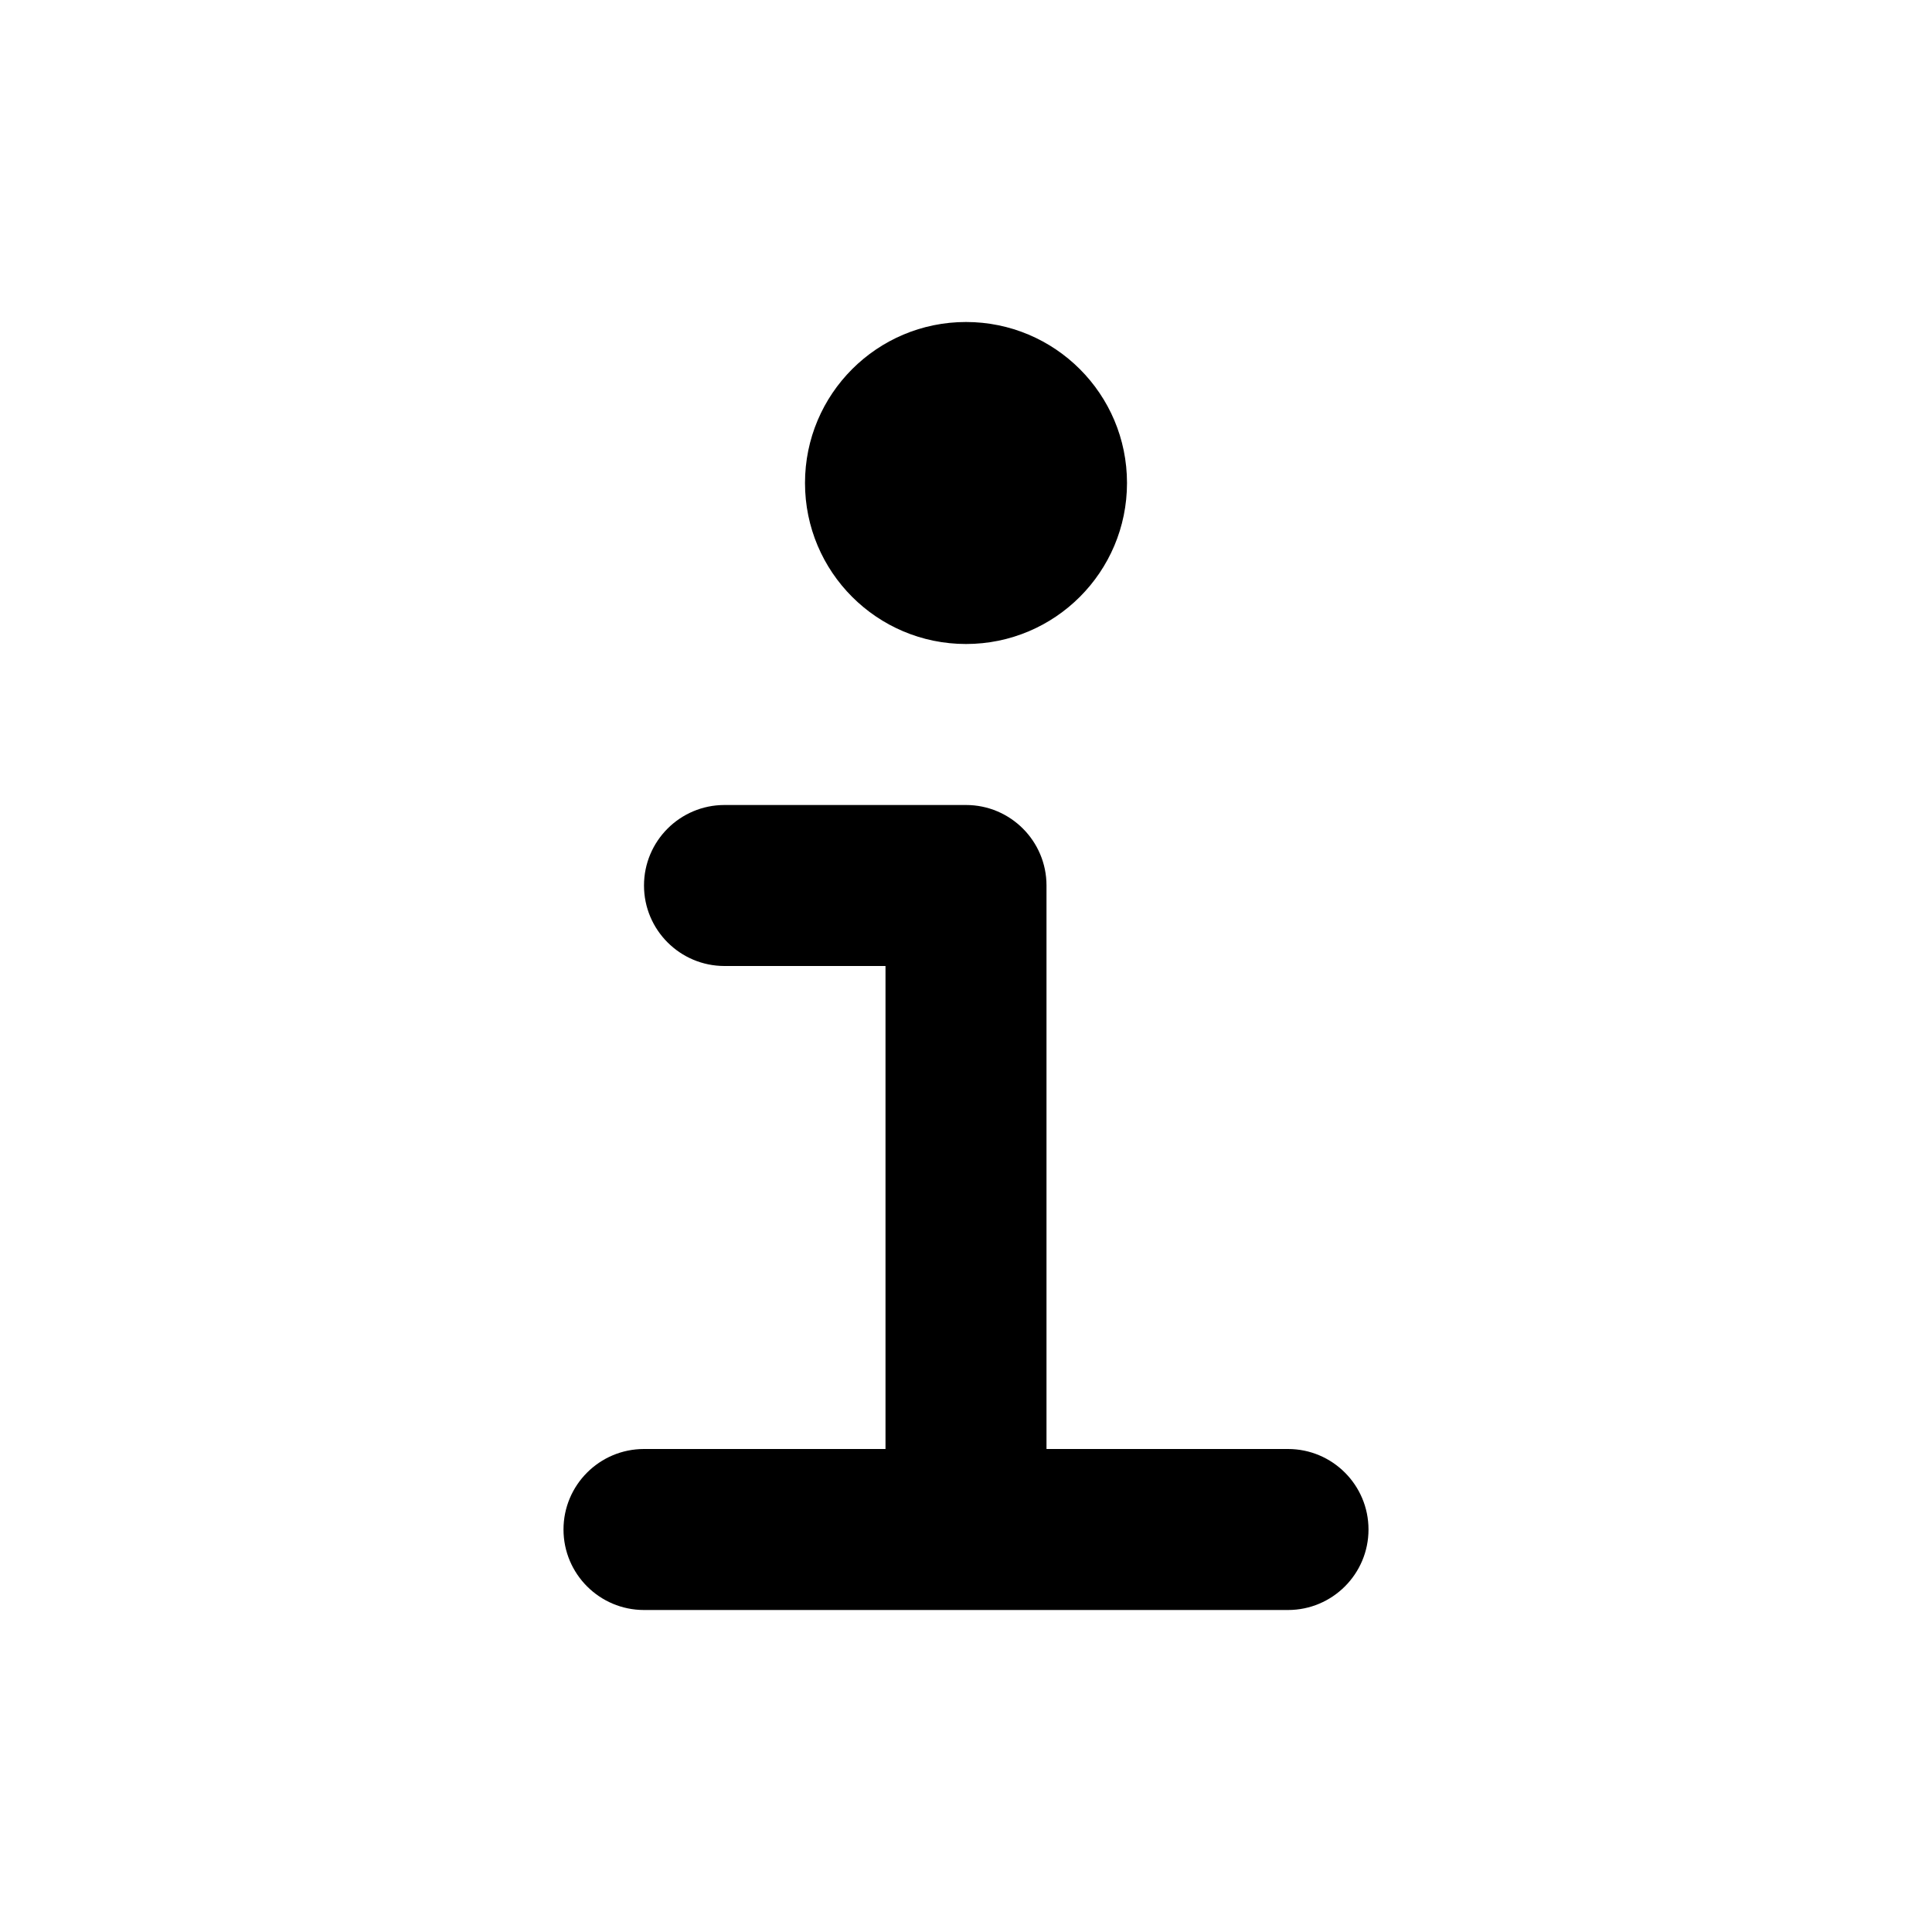
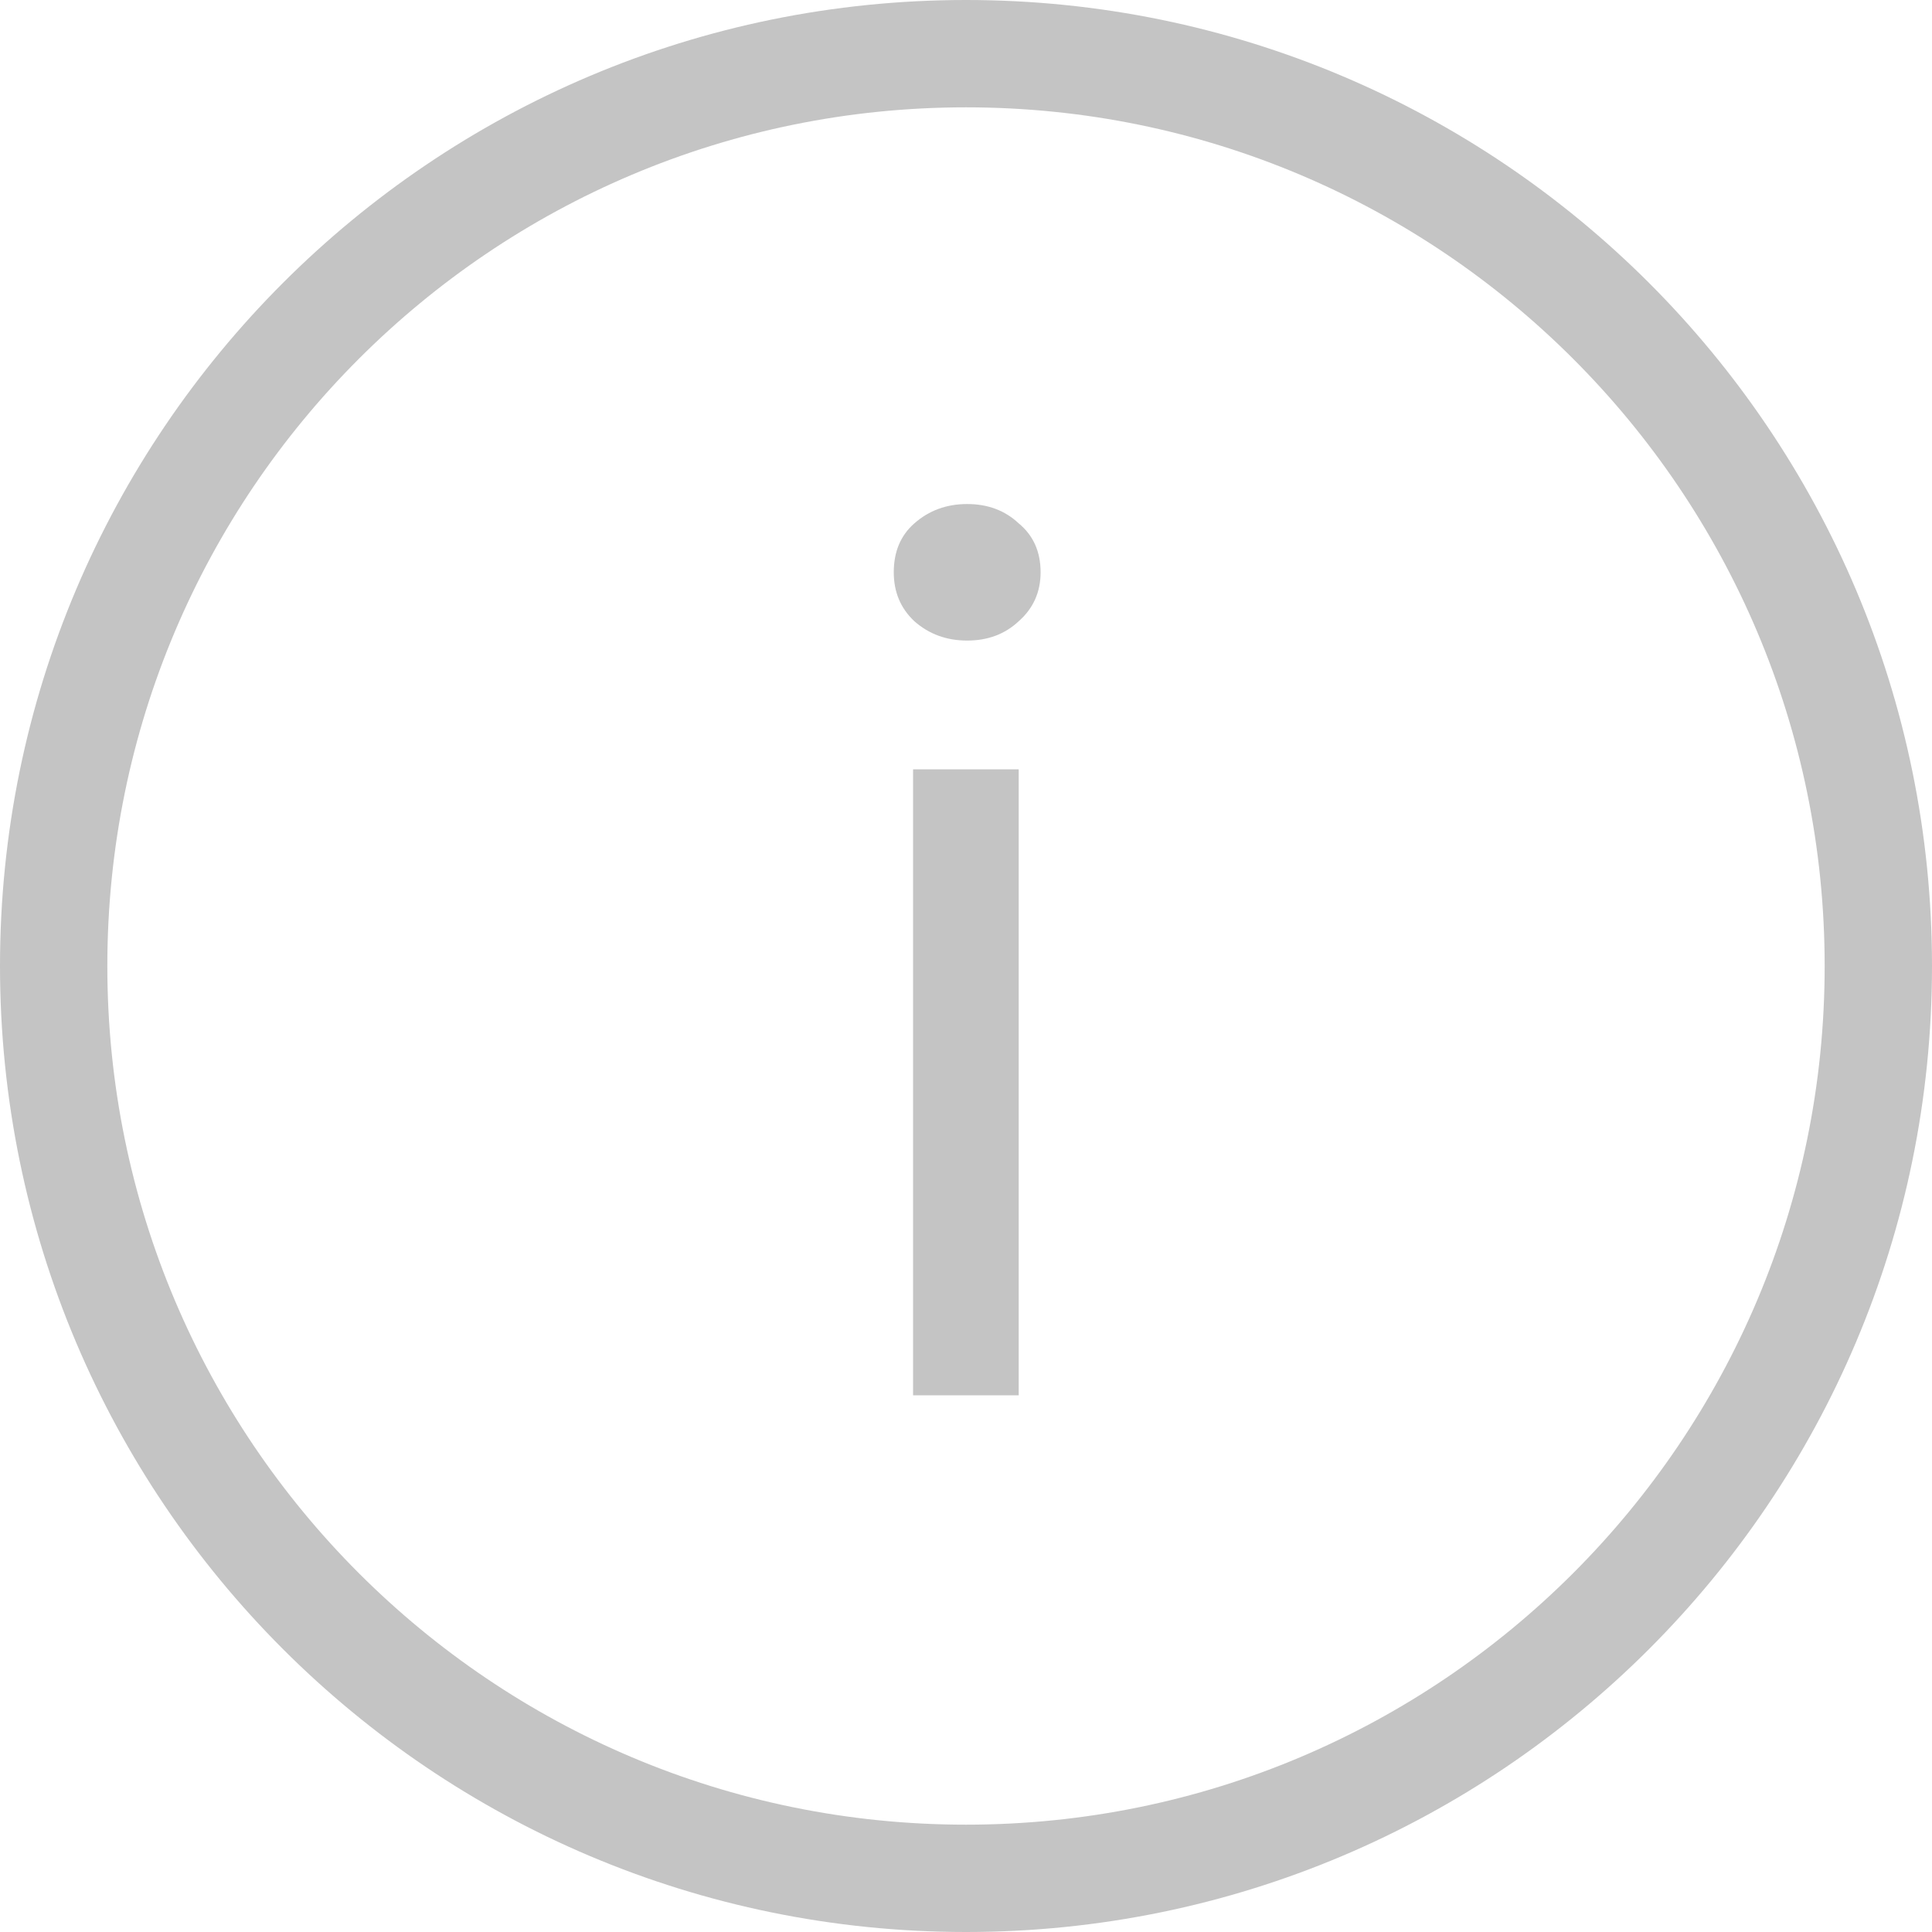
- <svg xmlns="http://www.w3.org/2000/svg" width="24" height="24" viewBox="0 0 24 24">
-   <path d="M11,18 L11,12 L9,12 C8.448,12 8,11.552 8,11 C8,10.448 8.448,10 9,10 L12,10 C12.552,10 13,10.448 13,11 L13,18 L16,18 C16.552,18 17,18.448 17,19 C17,19.552 16.552,20 16,20 L8,20 C7.448,20 7,19.552 7,19 C7,18.448 7.448,18 8,18 L11,18 Z M12,8 C10.895,8 10,7.105 10,6 C10,4.895 10.895,4 12,4 C13.105,4 14,4.895 14,6 C14,7.105 13.105,8 12,8 Z" />
+ <svg xmlns="http://www.w3.org/2000/svg" width="18" height="18" viewBox="0 0 18 18" fill="none" version="1.1">
+   <path d="M 8.507,13 V 7.168 h 0.984 V 13 Z m 0.504,-7.032 c -0.192,0 -0.356,-0.06 -0.492,-0.18 -0.128,-0.12 -0.192,-0.272 -0.192,-0.456 0,-0.192 0.064,-0.344 0.192,-0.456 0.136,-0.12 0.3,-0.18 0.492,-0.18 0.192,0 0.352,0.06 0.48,0.18 0.136,0.112 0.204,0.264 0.204,0.456 0,0.184 -0.068,0.336 -0.204,0.456 -0.128,0.12 -0.288,0.18 -0.48,0.18 z" fill="#c4c4c4" />
+   <circle cx="9" cy="9" r="8.5" stroke="#c4c4c4" />
</svg>
